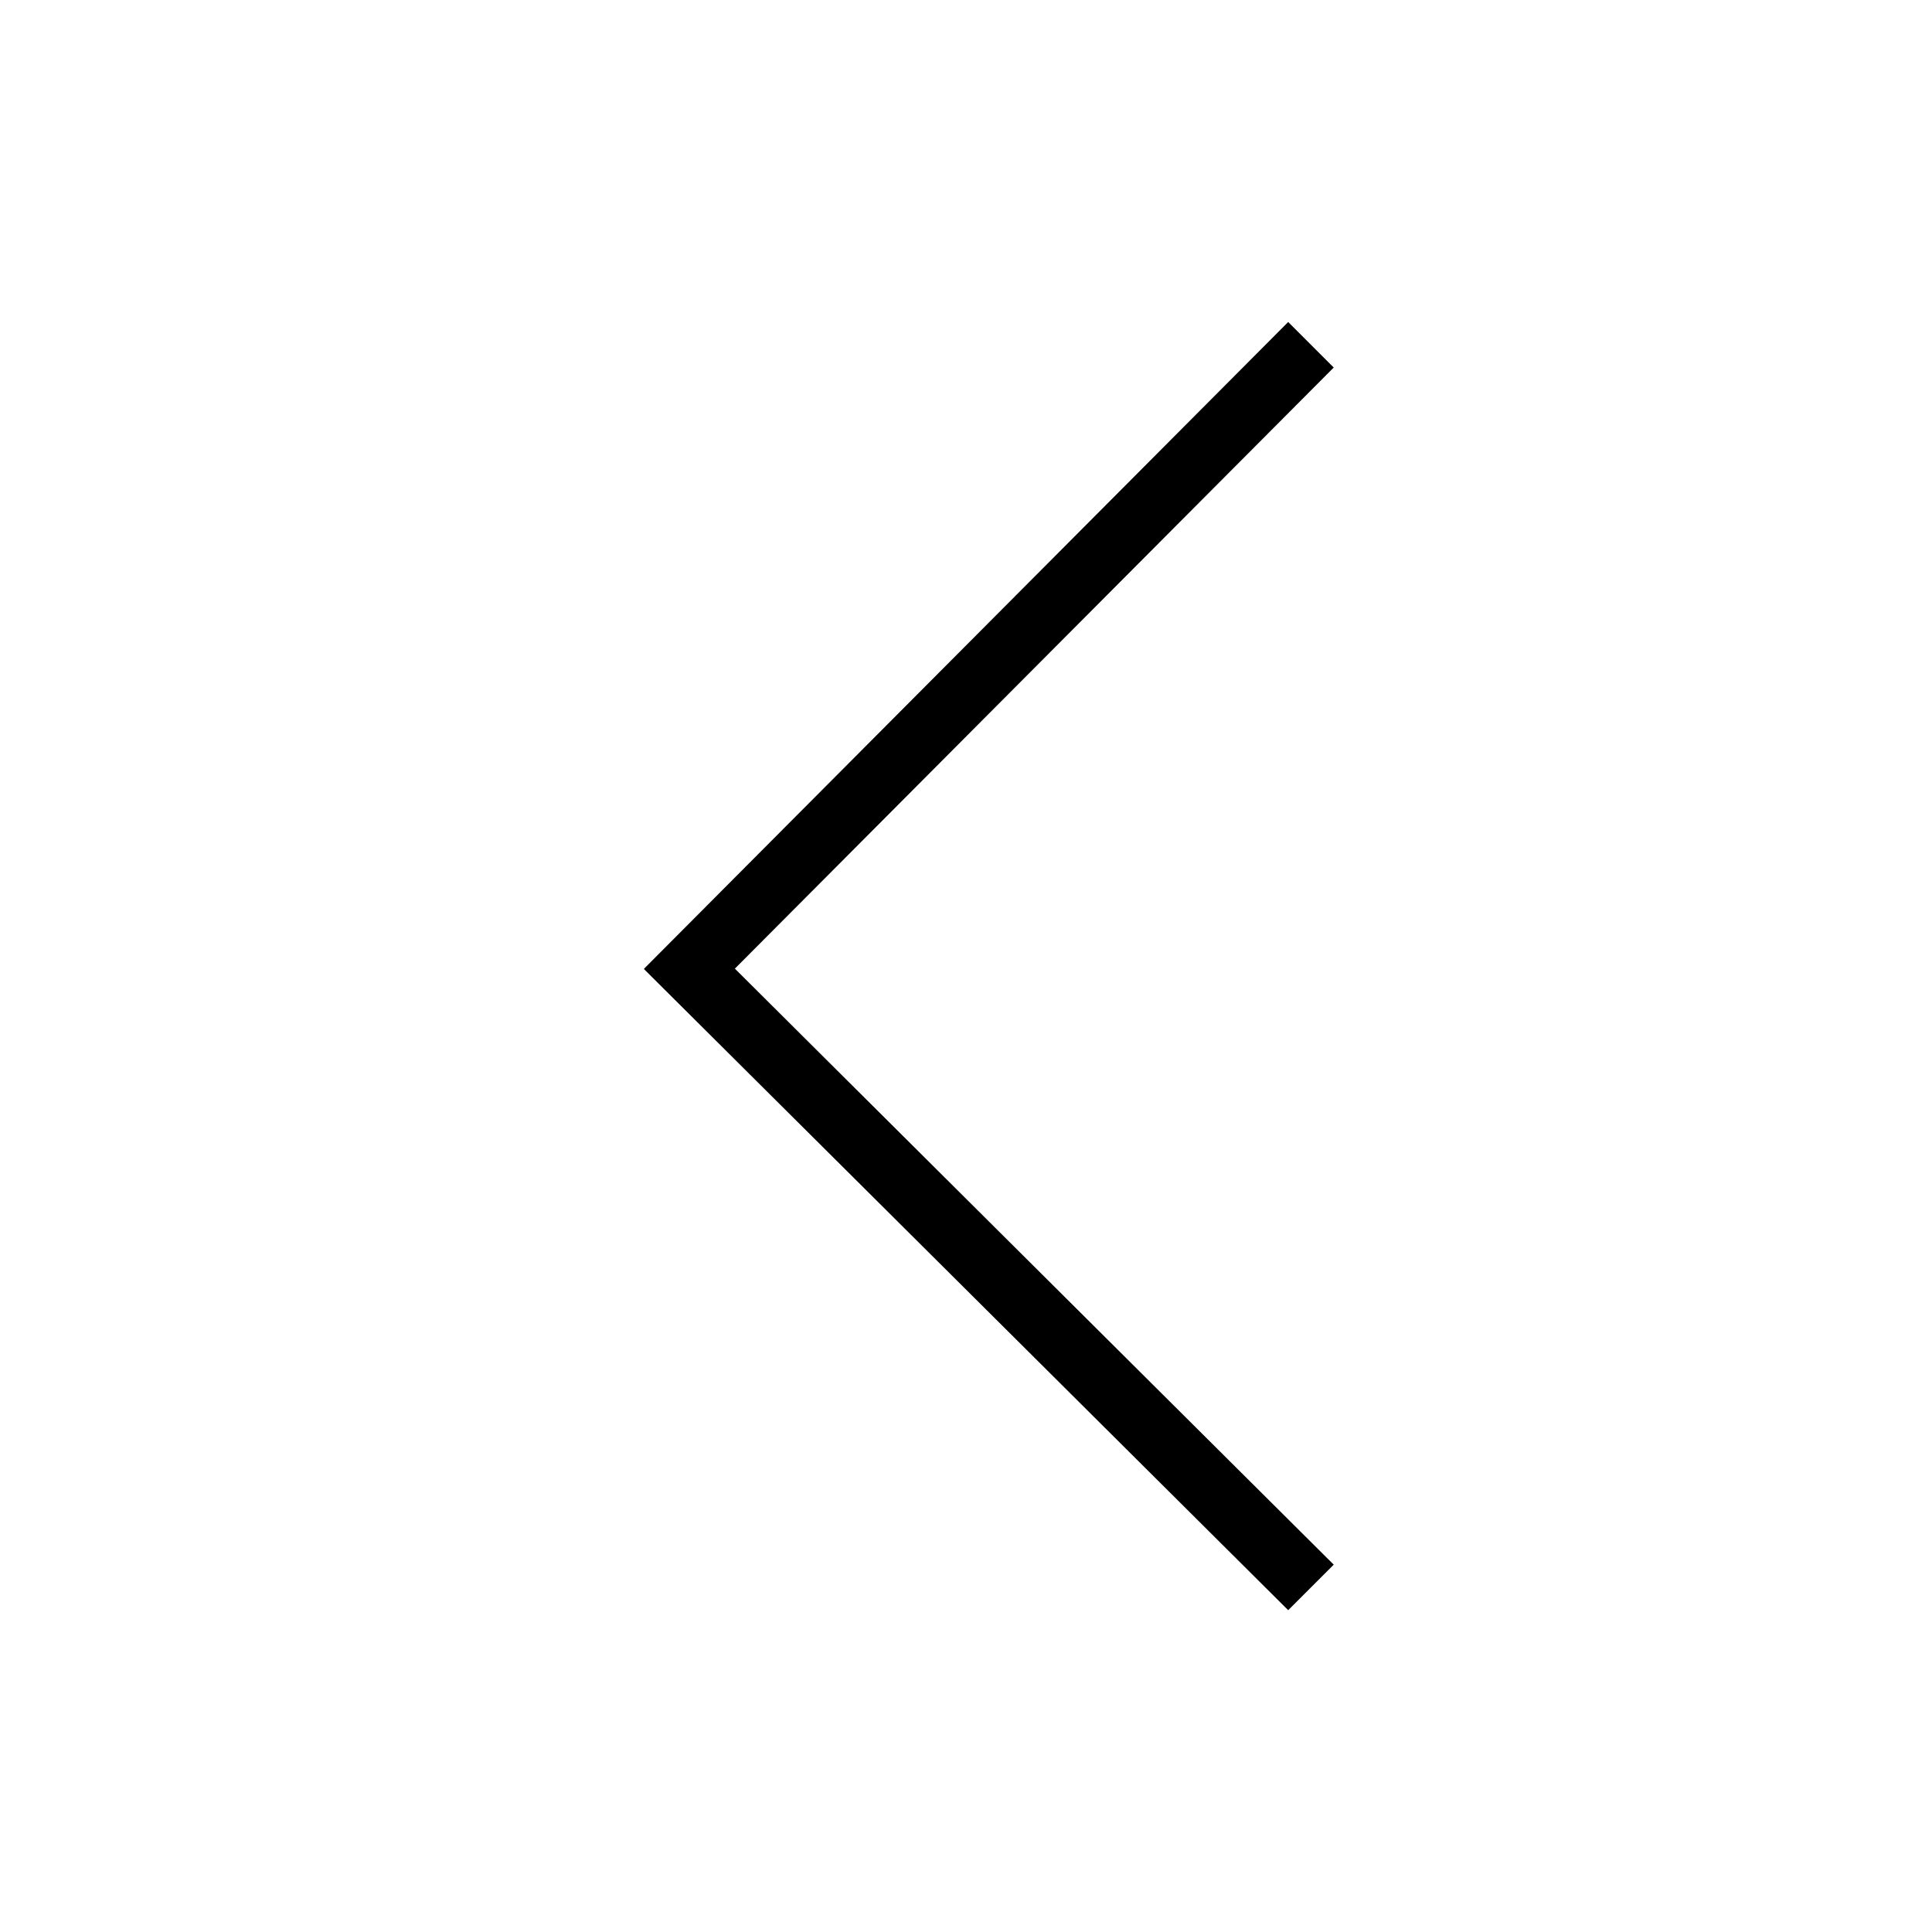
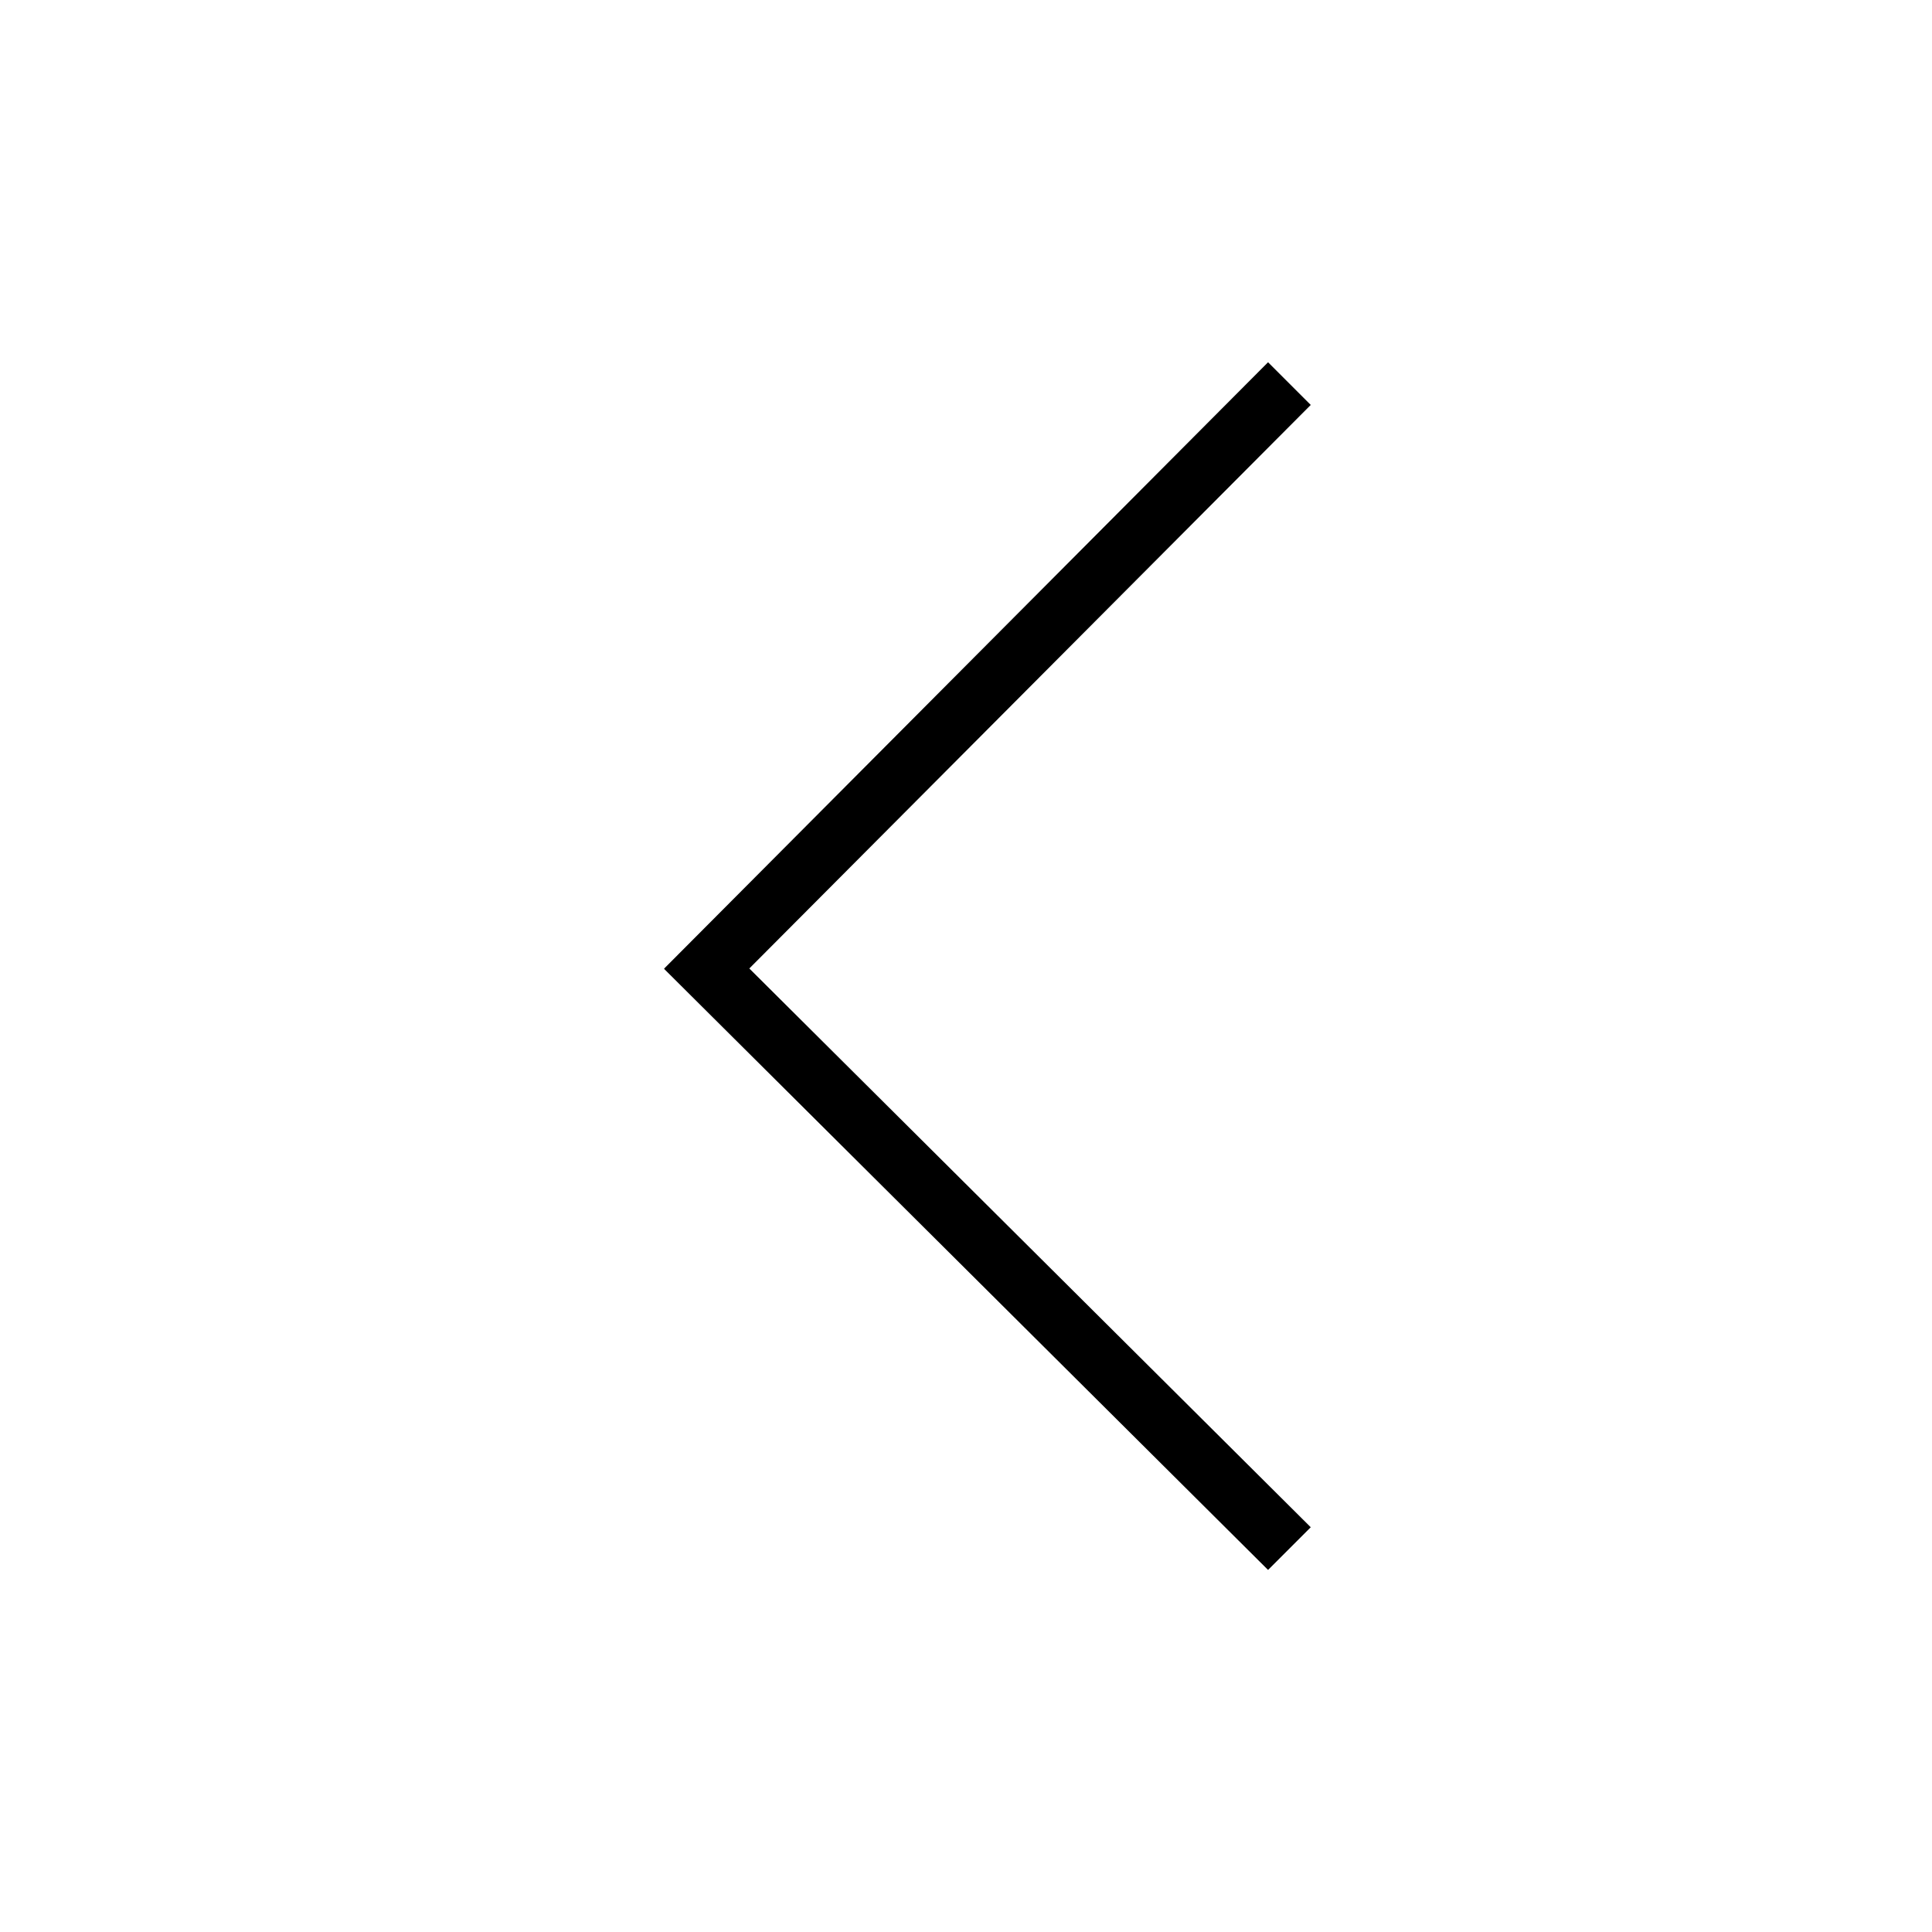
- <svg xmlns="http://www.w3.org/2000/svg" width="30" height="30" viewBox="0 0 30 30">
-   <path fill-rule="evenodd" d="M20.003,5 L20.71,5.707 L11.411,15.041 L20.71,24.296 L20.003,25.003 L10,15.048 L10.003,15.044 L10.001,15.042 L20.003,5 Z" />
+ <svg xmlns="http://www.w3.org/2000/svg" width="32" height="32" viewBox="0 0 32 32">
+   <path fill-rule="evenodd" d="M21.003,6 L21.71,6.707 L12.411,16.041 L21.71,25.296 L21.003,26.003 L11,16.048 L11.003,16.044 L11.001,16.042 L21.003,6 Z" />
</svg>
